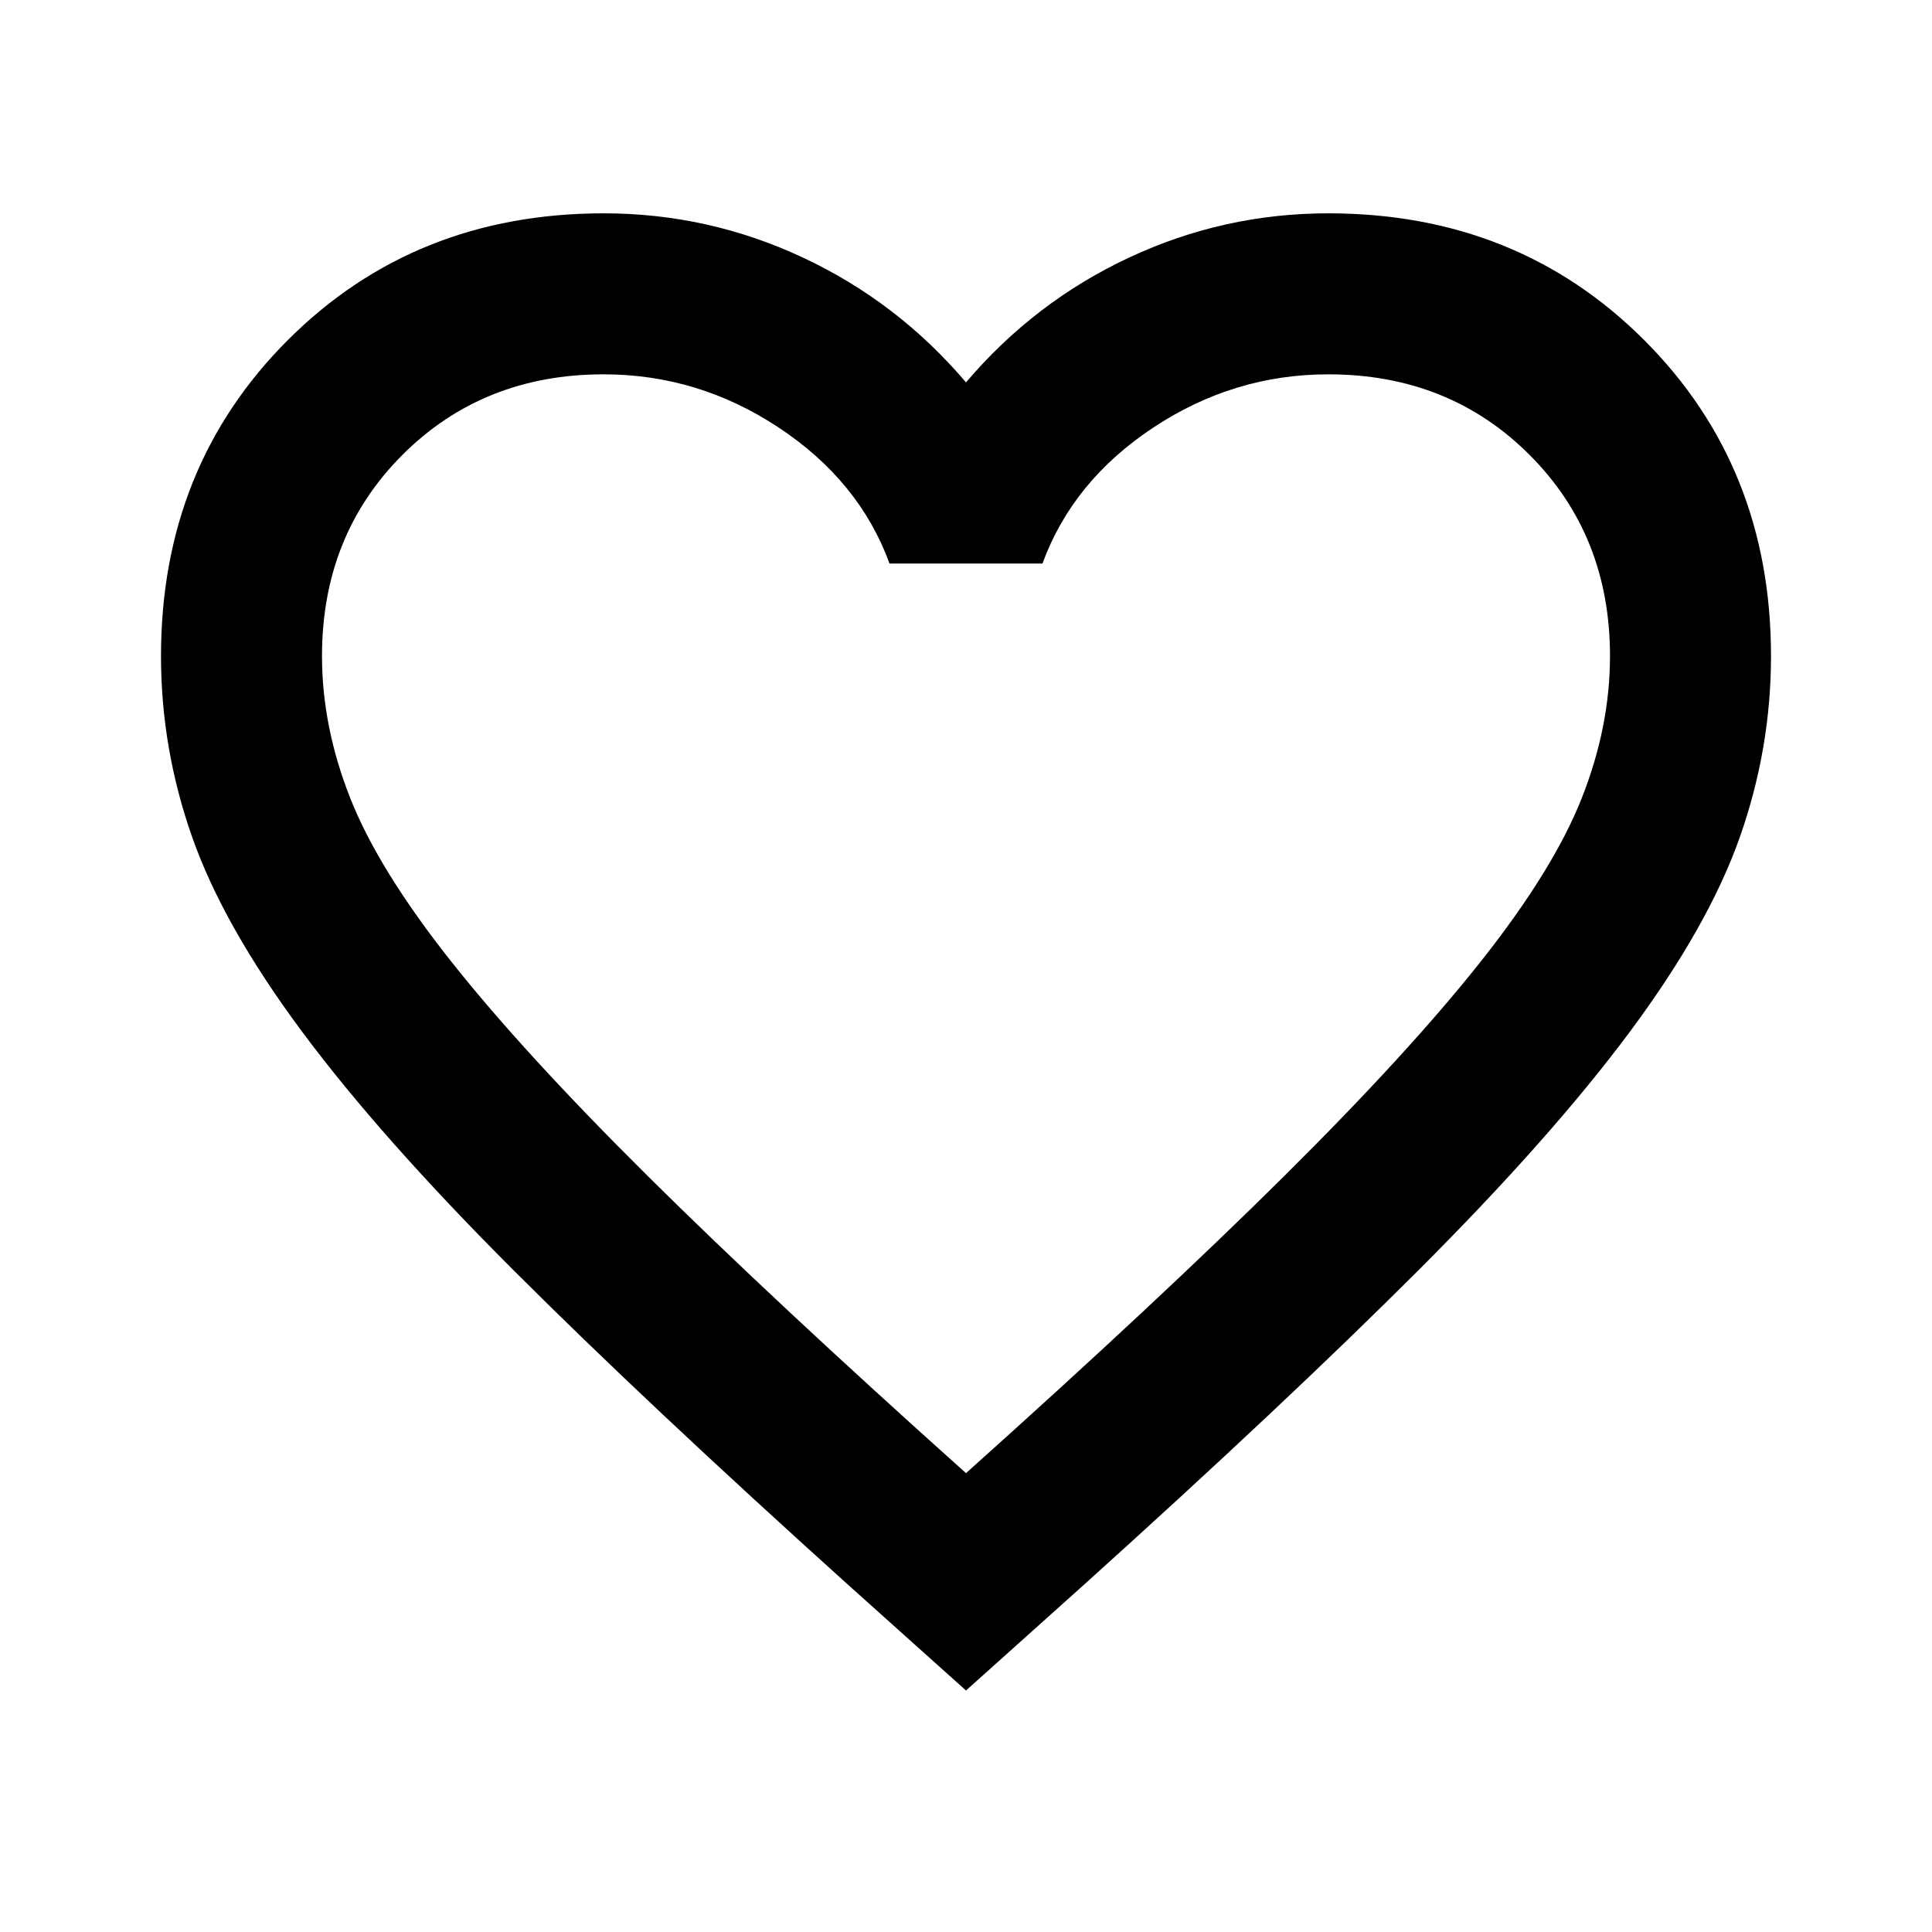
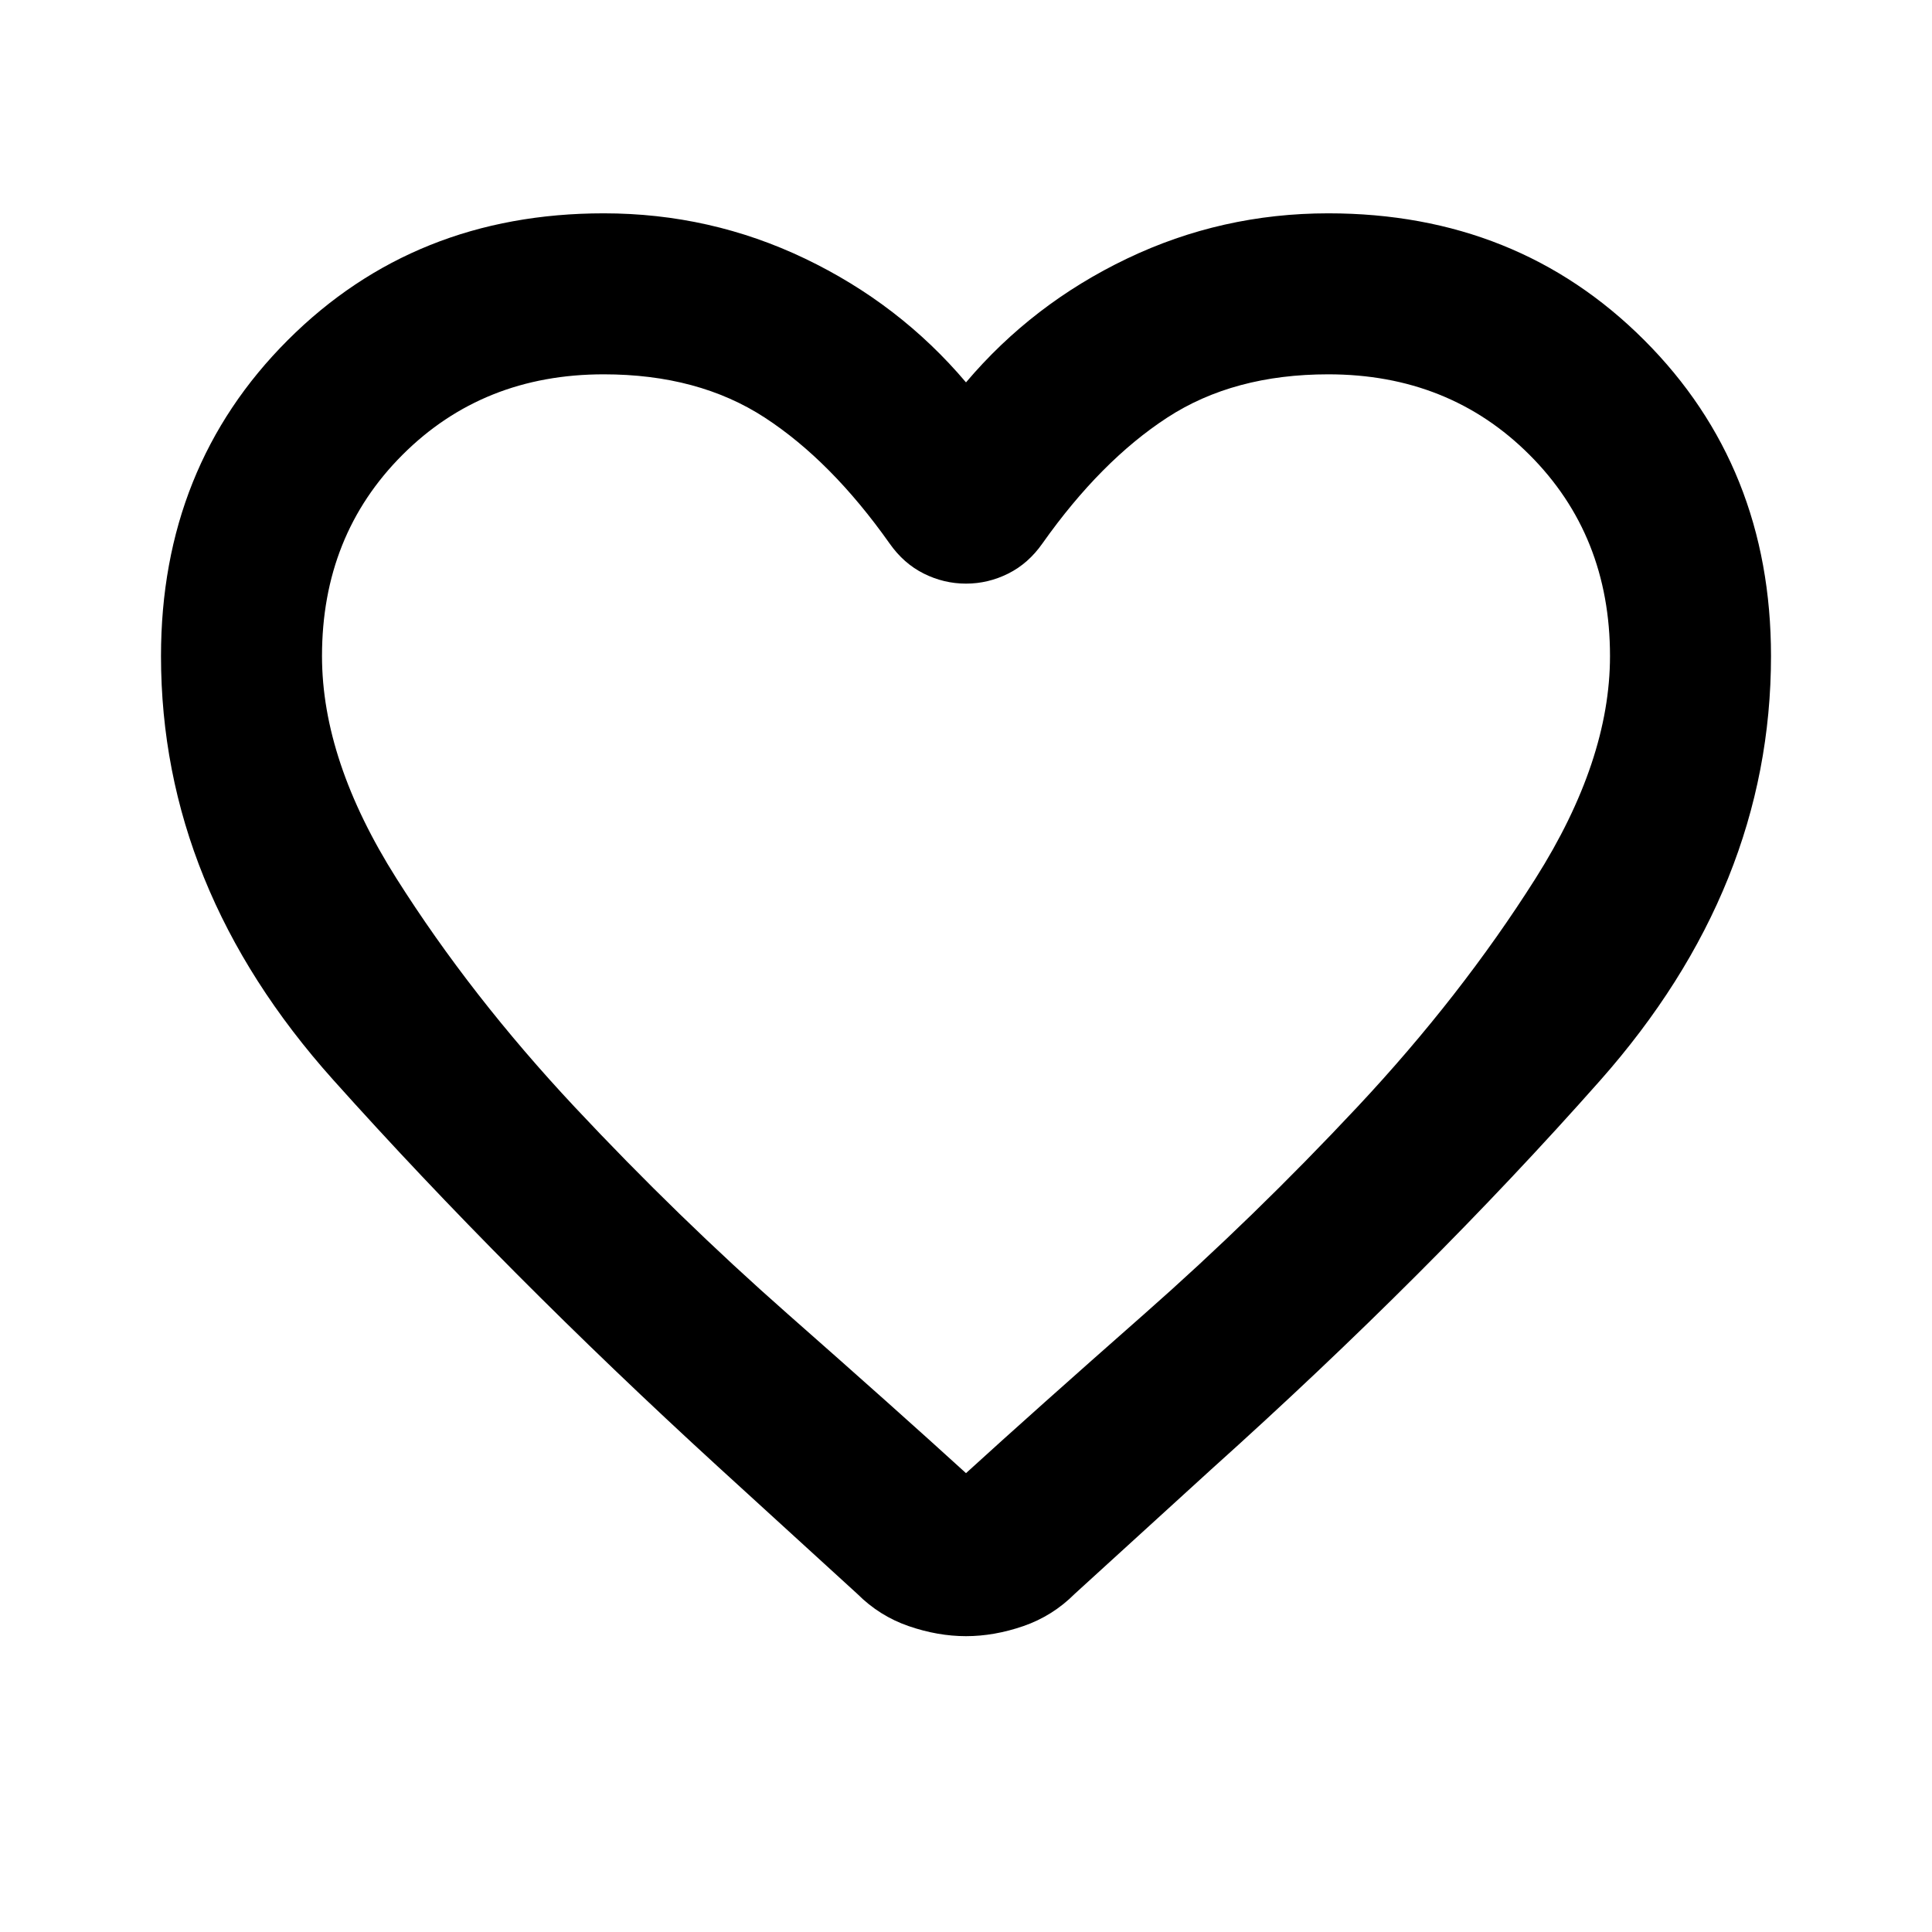
<svg xmlns="http://www.w3.org/2000/svg" height="24px" viewBox="0 -960 960 960" width="24px" fill="#000000">
-   <path d="m480-120-58-52q-101-91-167-157T150-447.5Q111-500 95.5-544T80-634q0-94 63-157t157-63q52 0 99 22t81 62q34-40 81-62t99-22q94 0 157 63t63 157q0 46-15.5 90T810-447.5Q771-395 705-329T538-172l-58 52Zm0-108q96-86 158-147.5t98-107q36-45.5 50-81t14-70.5q0-60-40-100t-100-40q-47 0-87 26.5T518-680h-76q-15-41-55-67.5T300-774q-60 0-100 40t-40 100q0 35 14 70.5t50 81q36 45.5 98 107T480-228Zm0-273Z" />
+   <path d="M480-147q-14 0-28.5-5T426-168l-69-63q-106-97-191.5-192.5T80-634q0-94 63-157t157-63q53 0 100 22.5t80 61.5q33-39 80-61.5T660-854q94 0 157 63t63 157q0 115-85 211T602-230l-68 62q-11 11-25.5 16t-28.5 5Zm-38-543q-29-41-62-62.5T300-774q-60 0-100 40t-40 100q0 52 37 110.5T285.5-410q51.5 55 106 103t88.5 79q34-31 88.5-79t106-103Q726-465 763-523.5T800-634q0-60-40-100t-100-40q-47 0-80 21.5T518-690q-7 10-17 15t-21 5q-11 0-21-5t-17-15Zm38 189Z" />
</svg>
